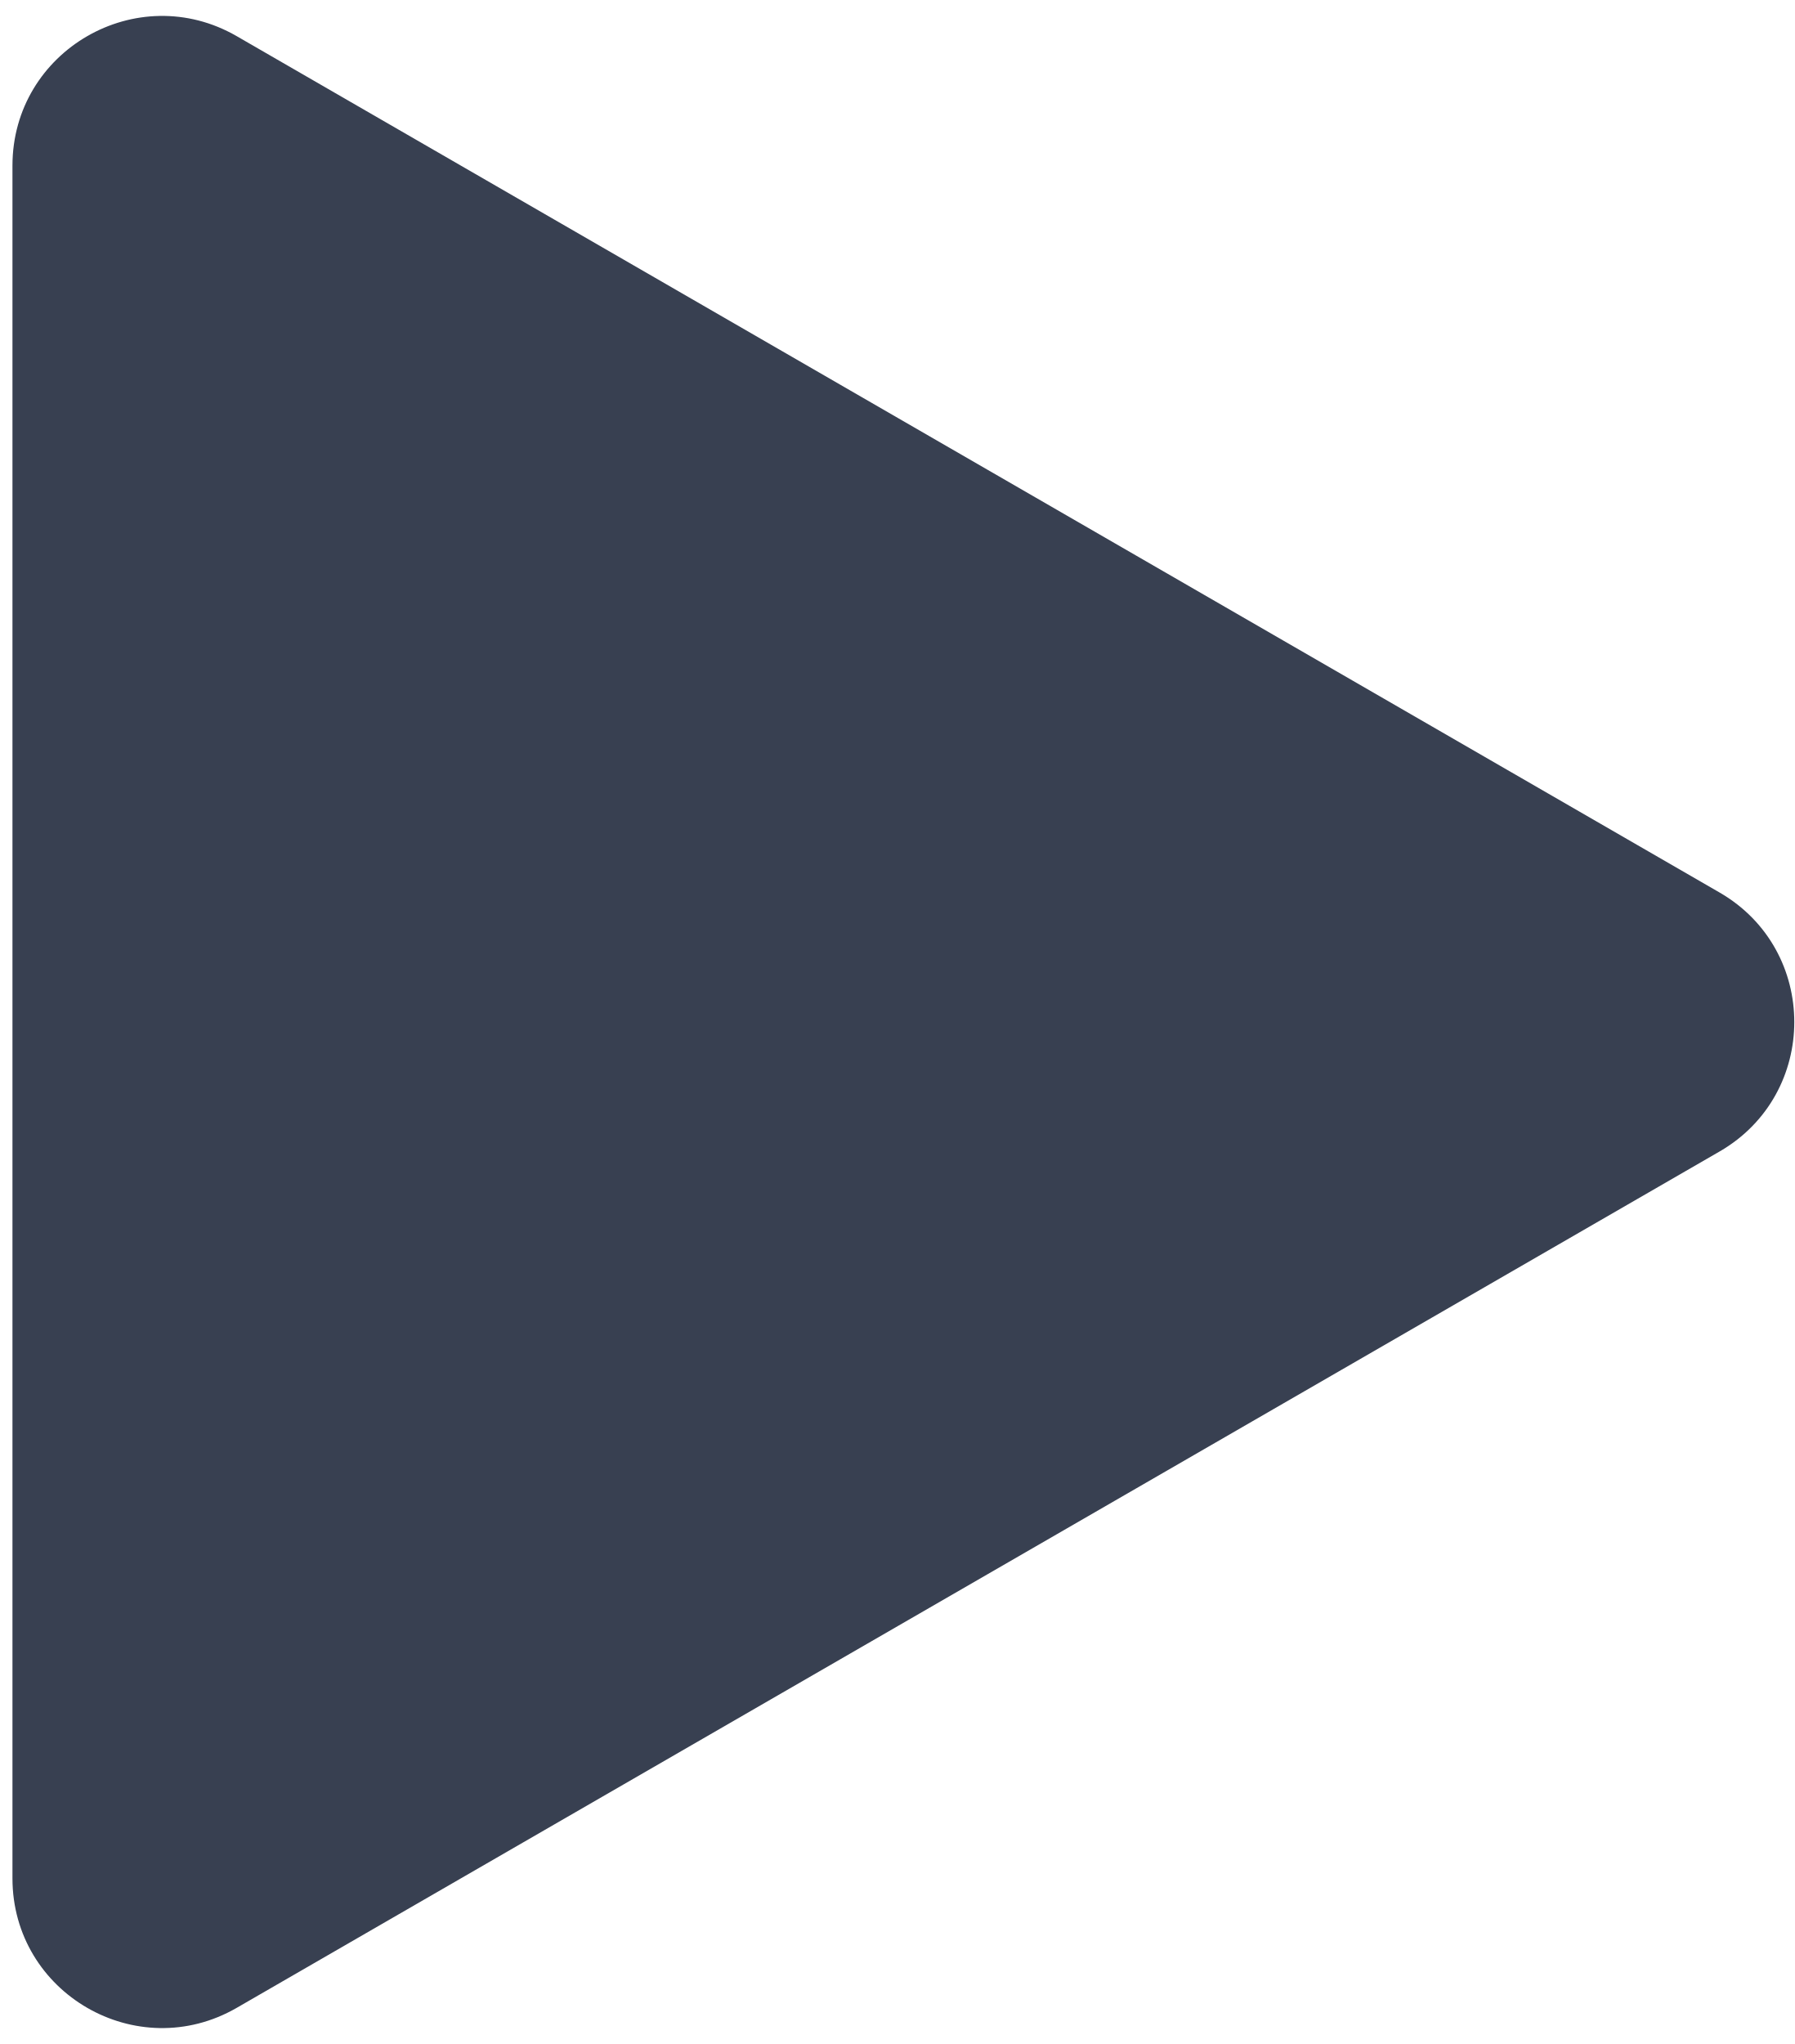
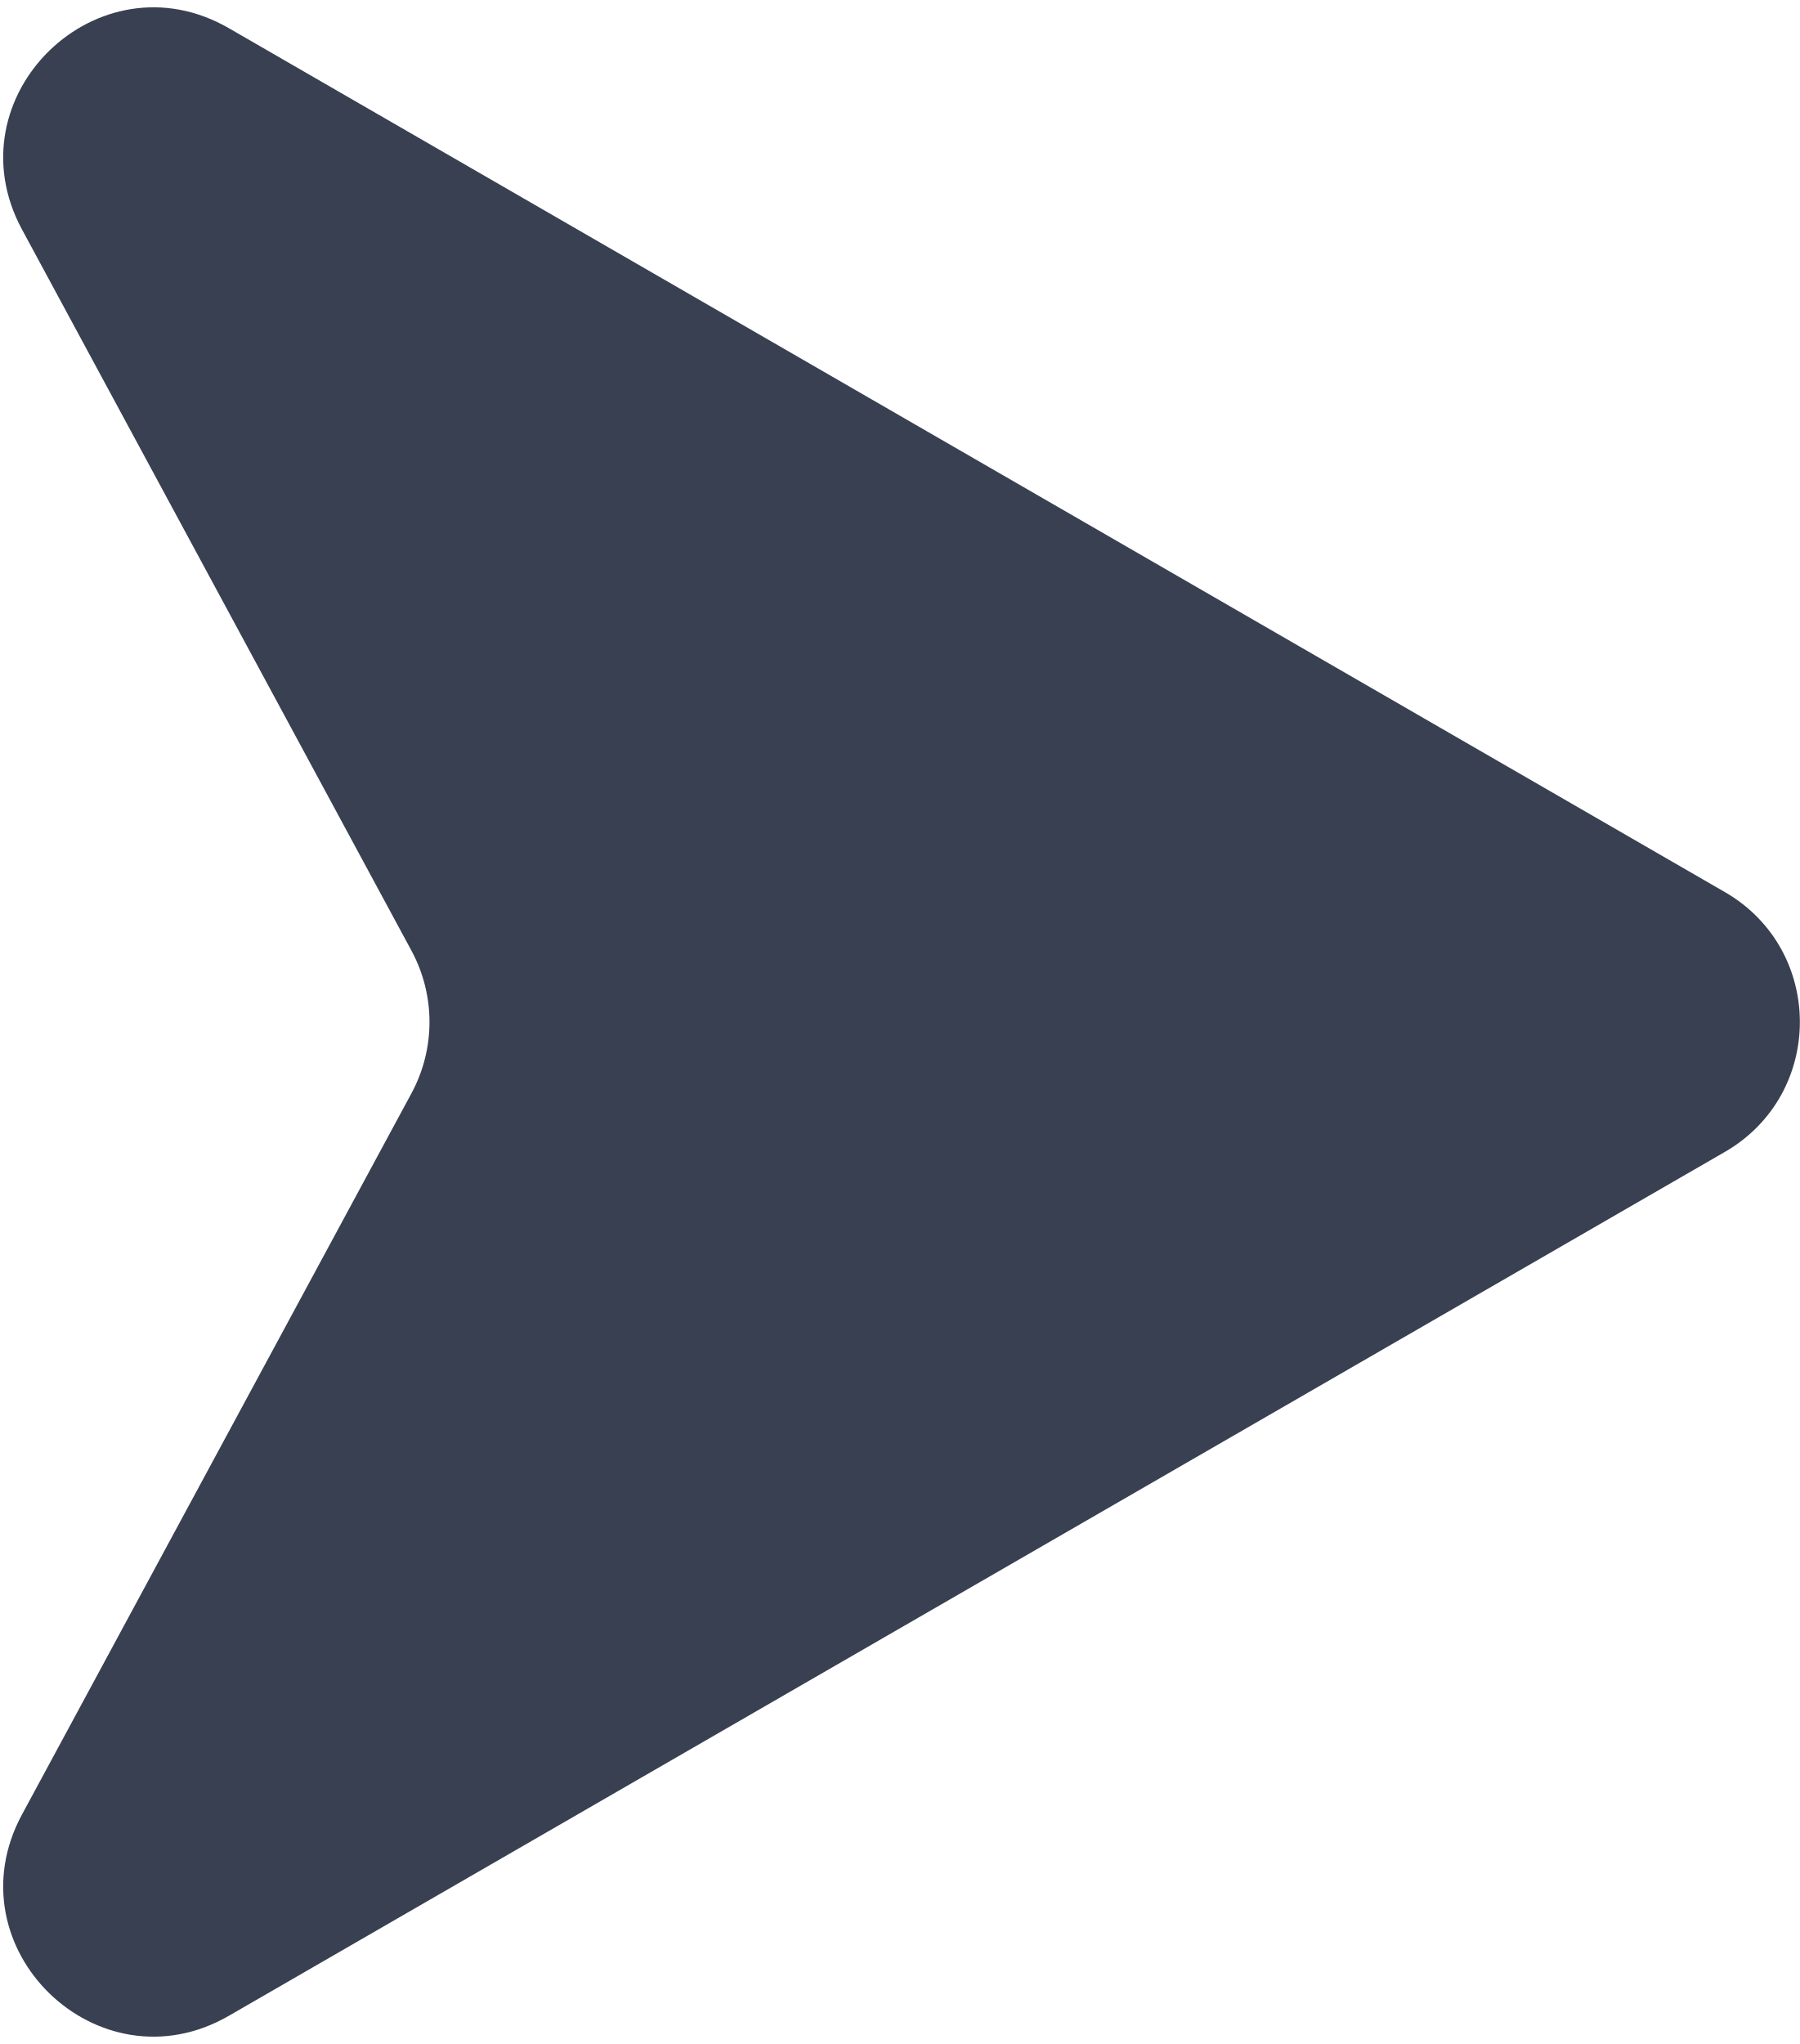
- <svg xmlns="http://www.w3.org/2000/svg" width="108" height="123" viewBox="0 0 108 123" fill="none">
-   <path d="M103.5 53.706C109.5 57.17 109.5 65.83 103.5 69.294L14.25 120.823C8.25 124.287 0.75 119.957 0.75 113.029L0.75 9.971C0.75 3.043 8.25 -1.287 14.25 2.177L103.5 53.706Z" fill="#384051" />
+ <svg xmlns="http://www.w3.org/2000/svg" width="96" height="109" viewBox="0 0 96 109" fill="none">
+   <path d="M92 47.572C97.333 50.651 97.333 58.349 92 61.428L12.212 107.493C5.228 111.526 -2.659 103.86 1.173 96.763L21.947 58.301C23.228 55.929 23.228 53.071 21.947 50.698L1.173 12.236C-2.659 5.14 5.228 -2.527 12.212 1.506L92 47.572Z" fill="#384051" />
</svg>
